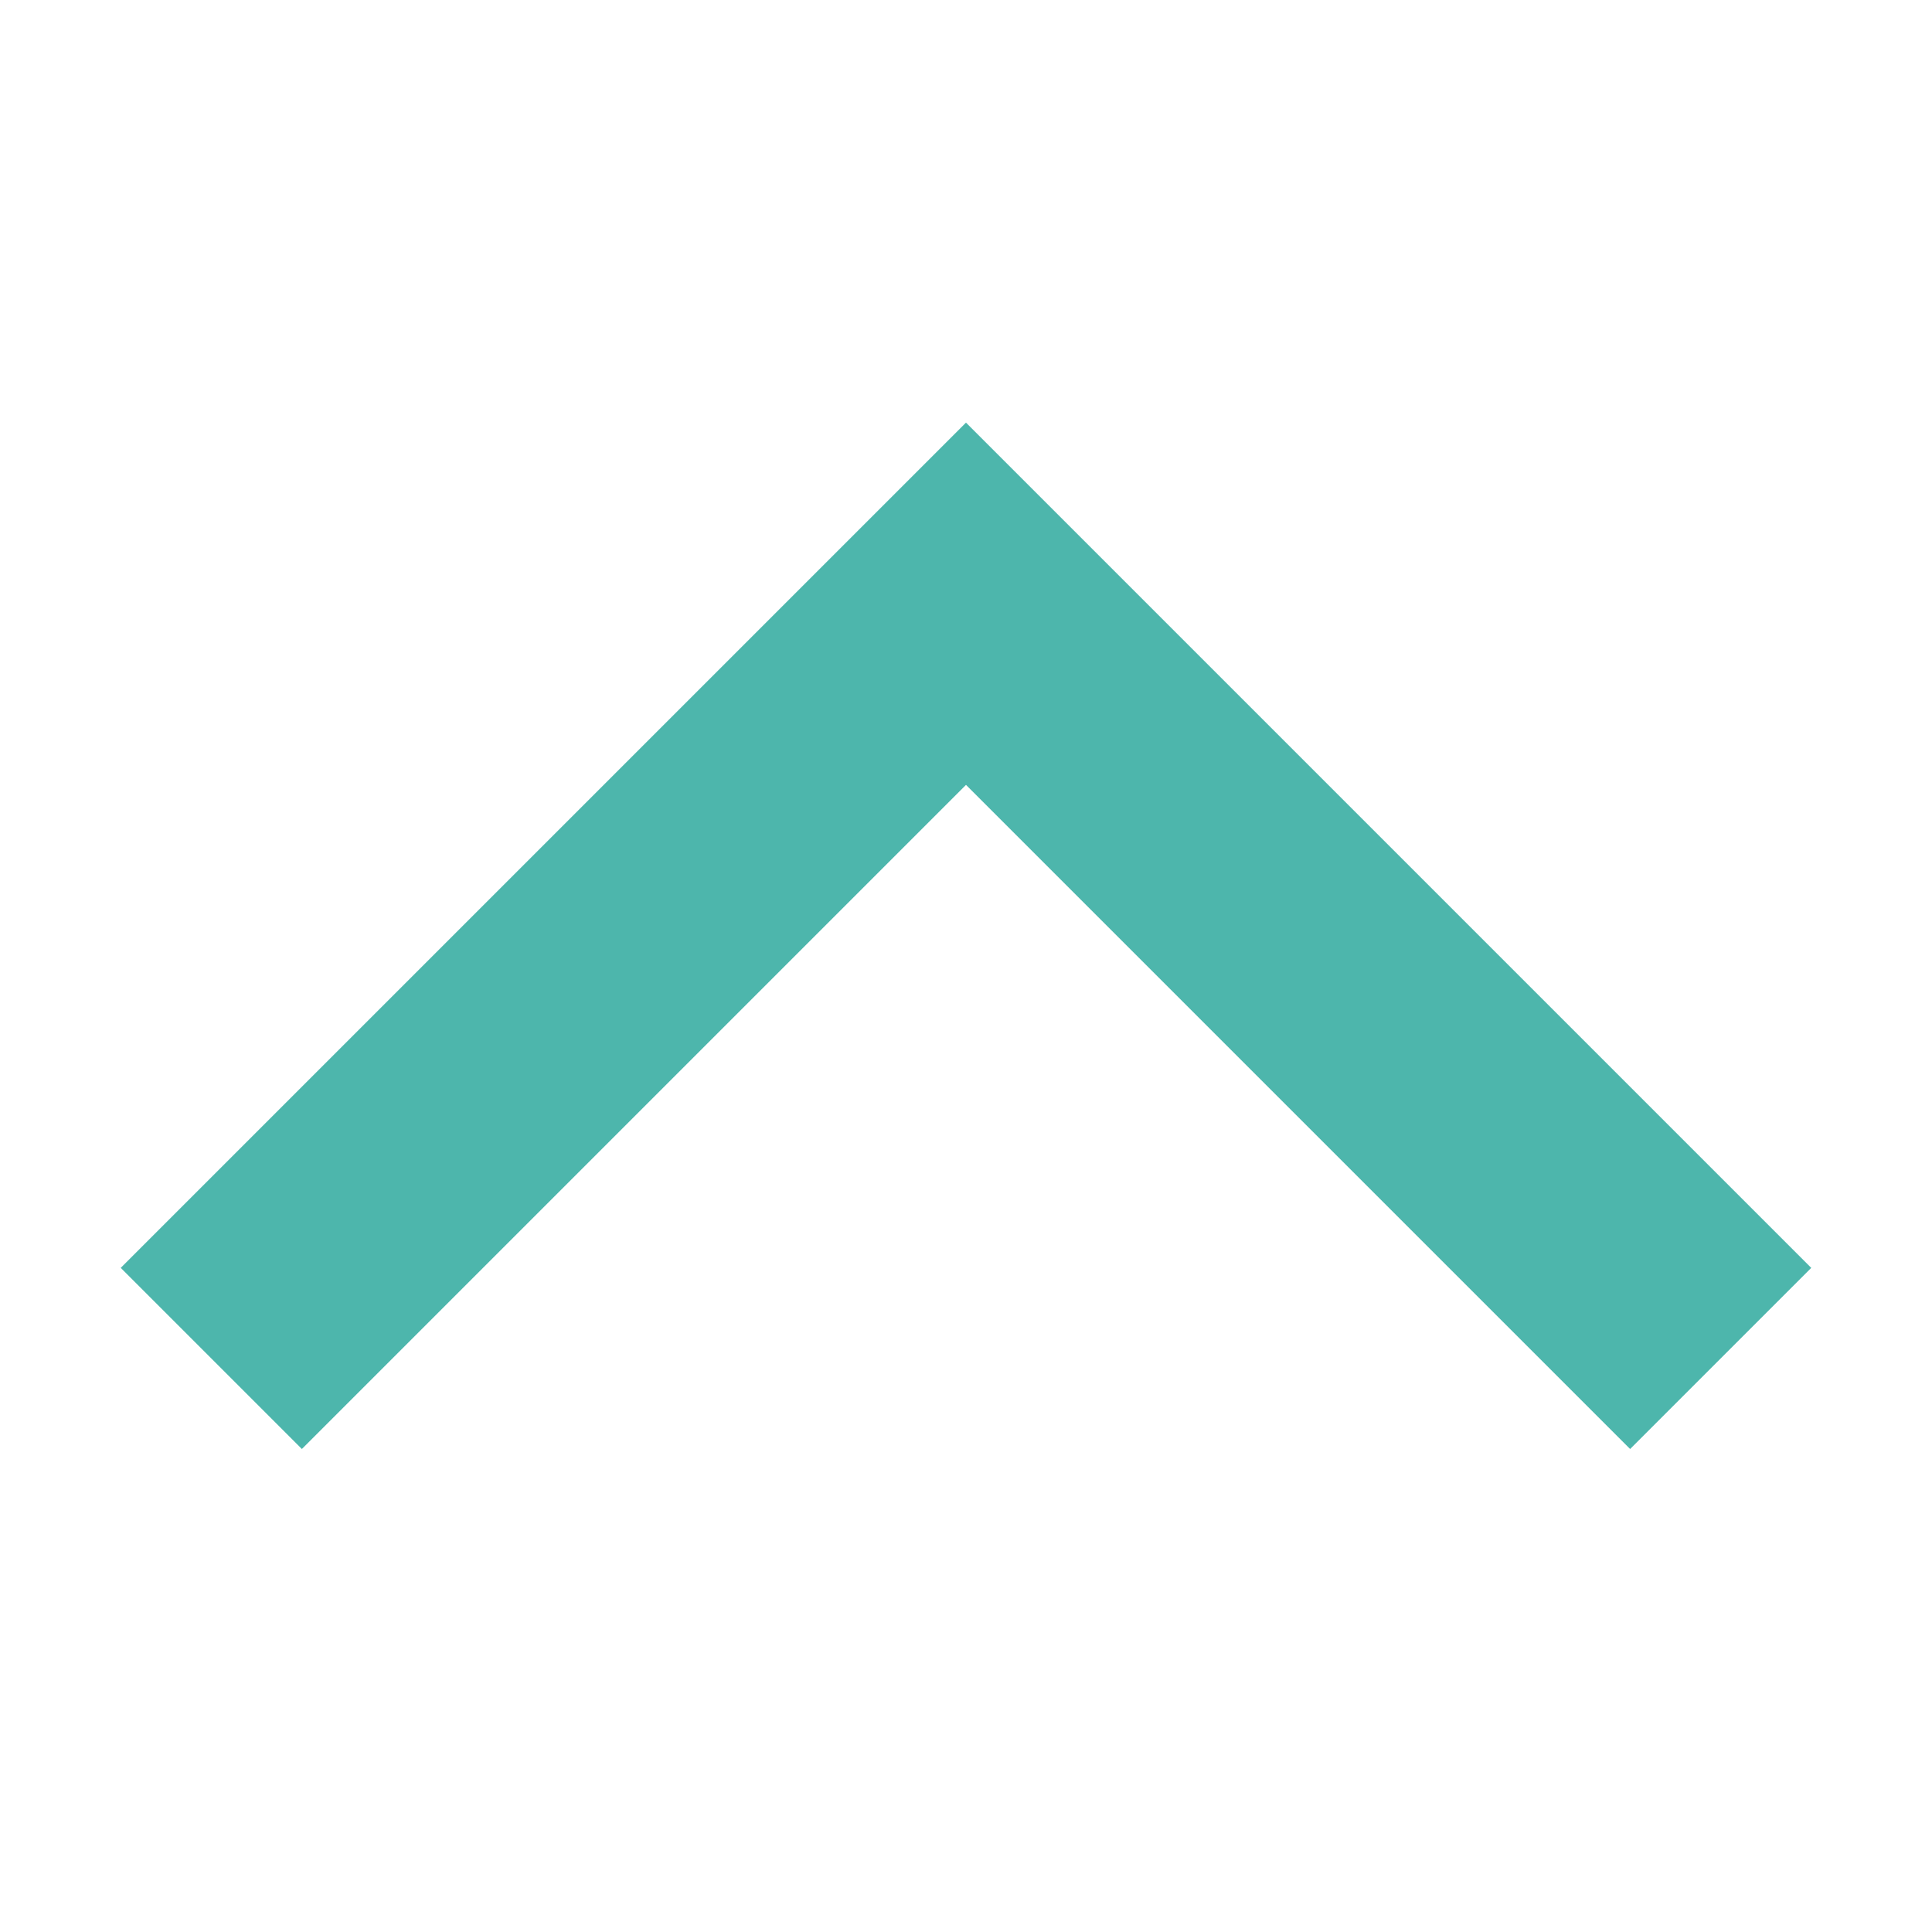
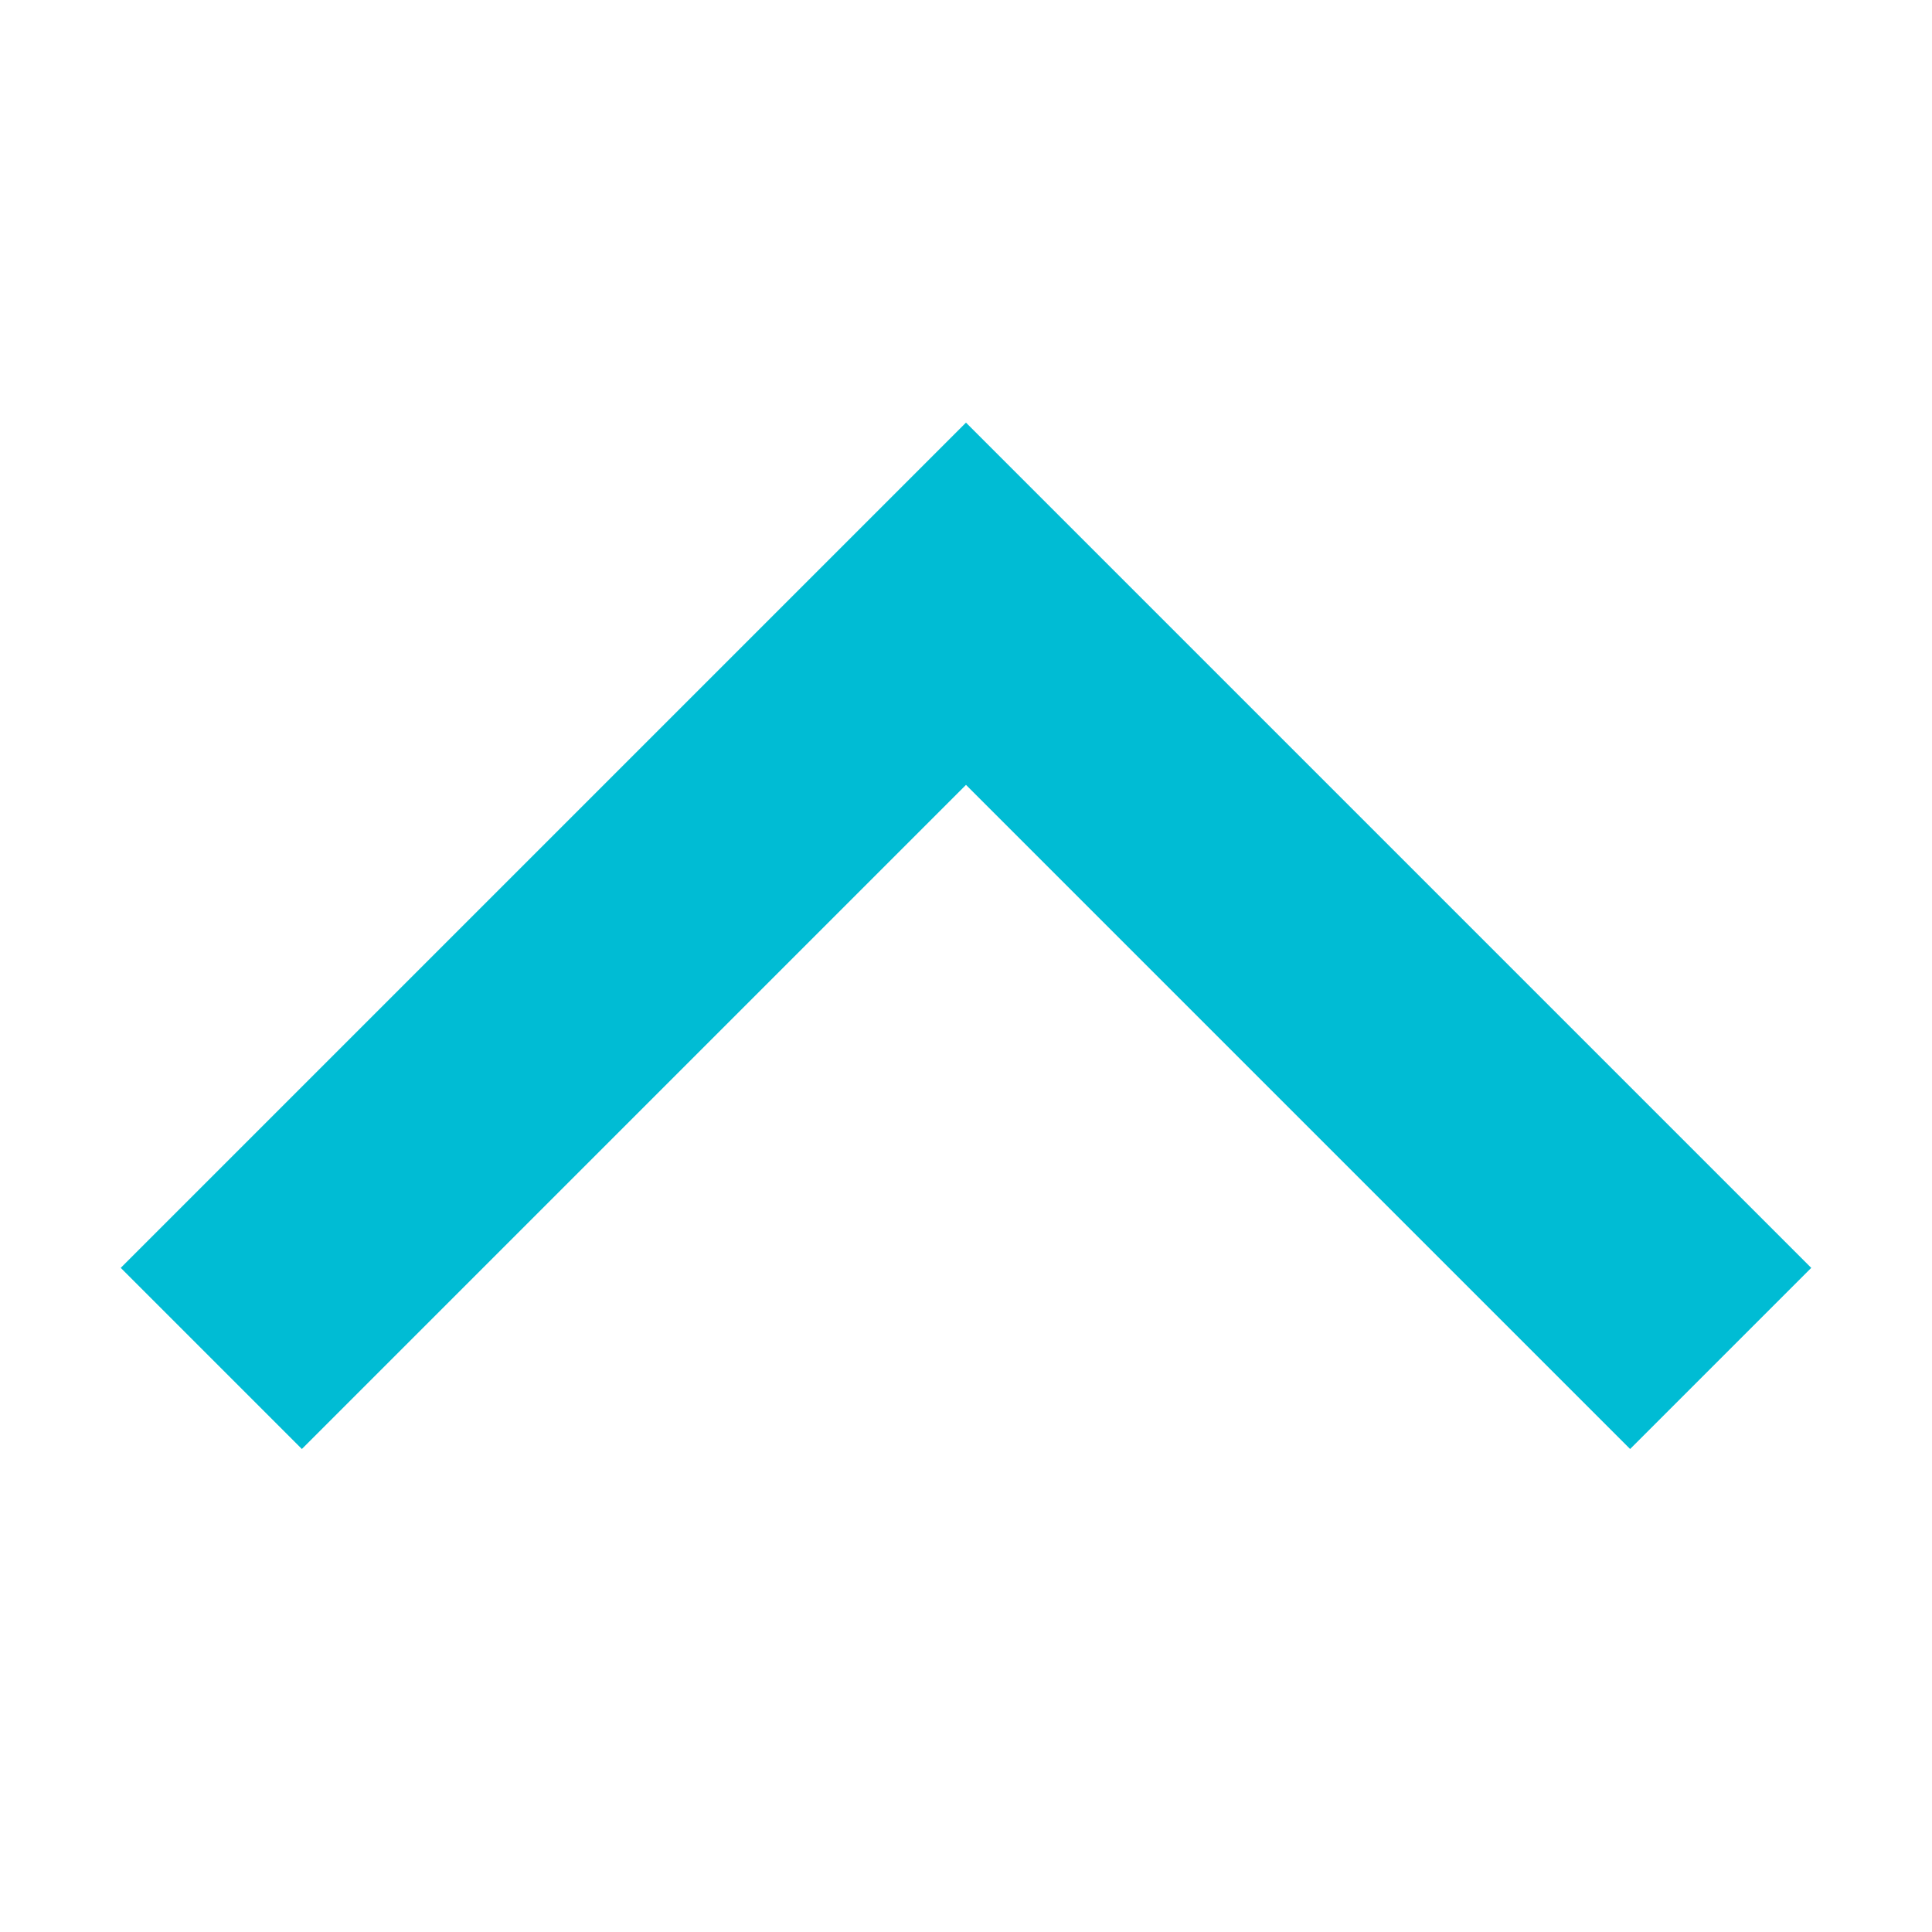
<svg xmlns="http://www.w3.org/2000/svg" xmlns:ns1="http://www.openswatchbook.org/uri/2009/osb" height="32" version="1.1" width="32" id="svg2" style="enable-background:new">
  <defs id="defs7386">
    <linearGradient id="linearGradient5606" ns1:paint="solid">
      <stop id="stop5608" />
    </linearGradient>
  </defs>
  <g id="layer12" transform="translate(-361.0002,-13.00002)">
-     <path d="m 363,34 3,3 11,-11 11,11 3,-3 -14,-14 z" id="path5873" style="fill:#4DB6AC;fill-opacity:1" />
+     <path d="m 363,34 3,3 11,-11 11,11 3,-3 -14,-14 z" id="path5873" style="fill:#00BCD4;fill-opacity:1" />
  </g>
</svg>
